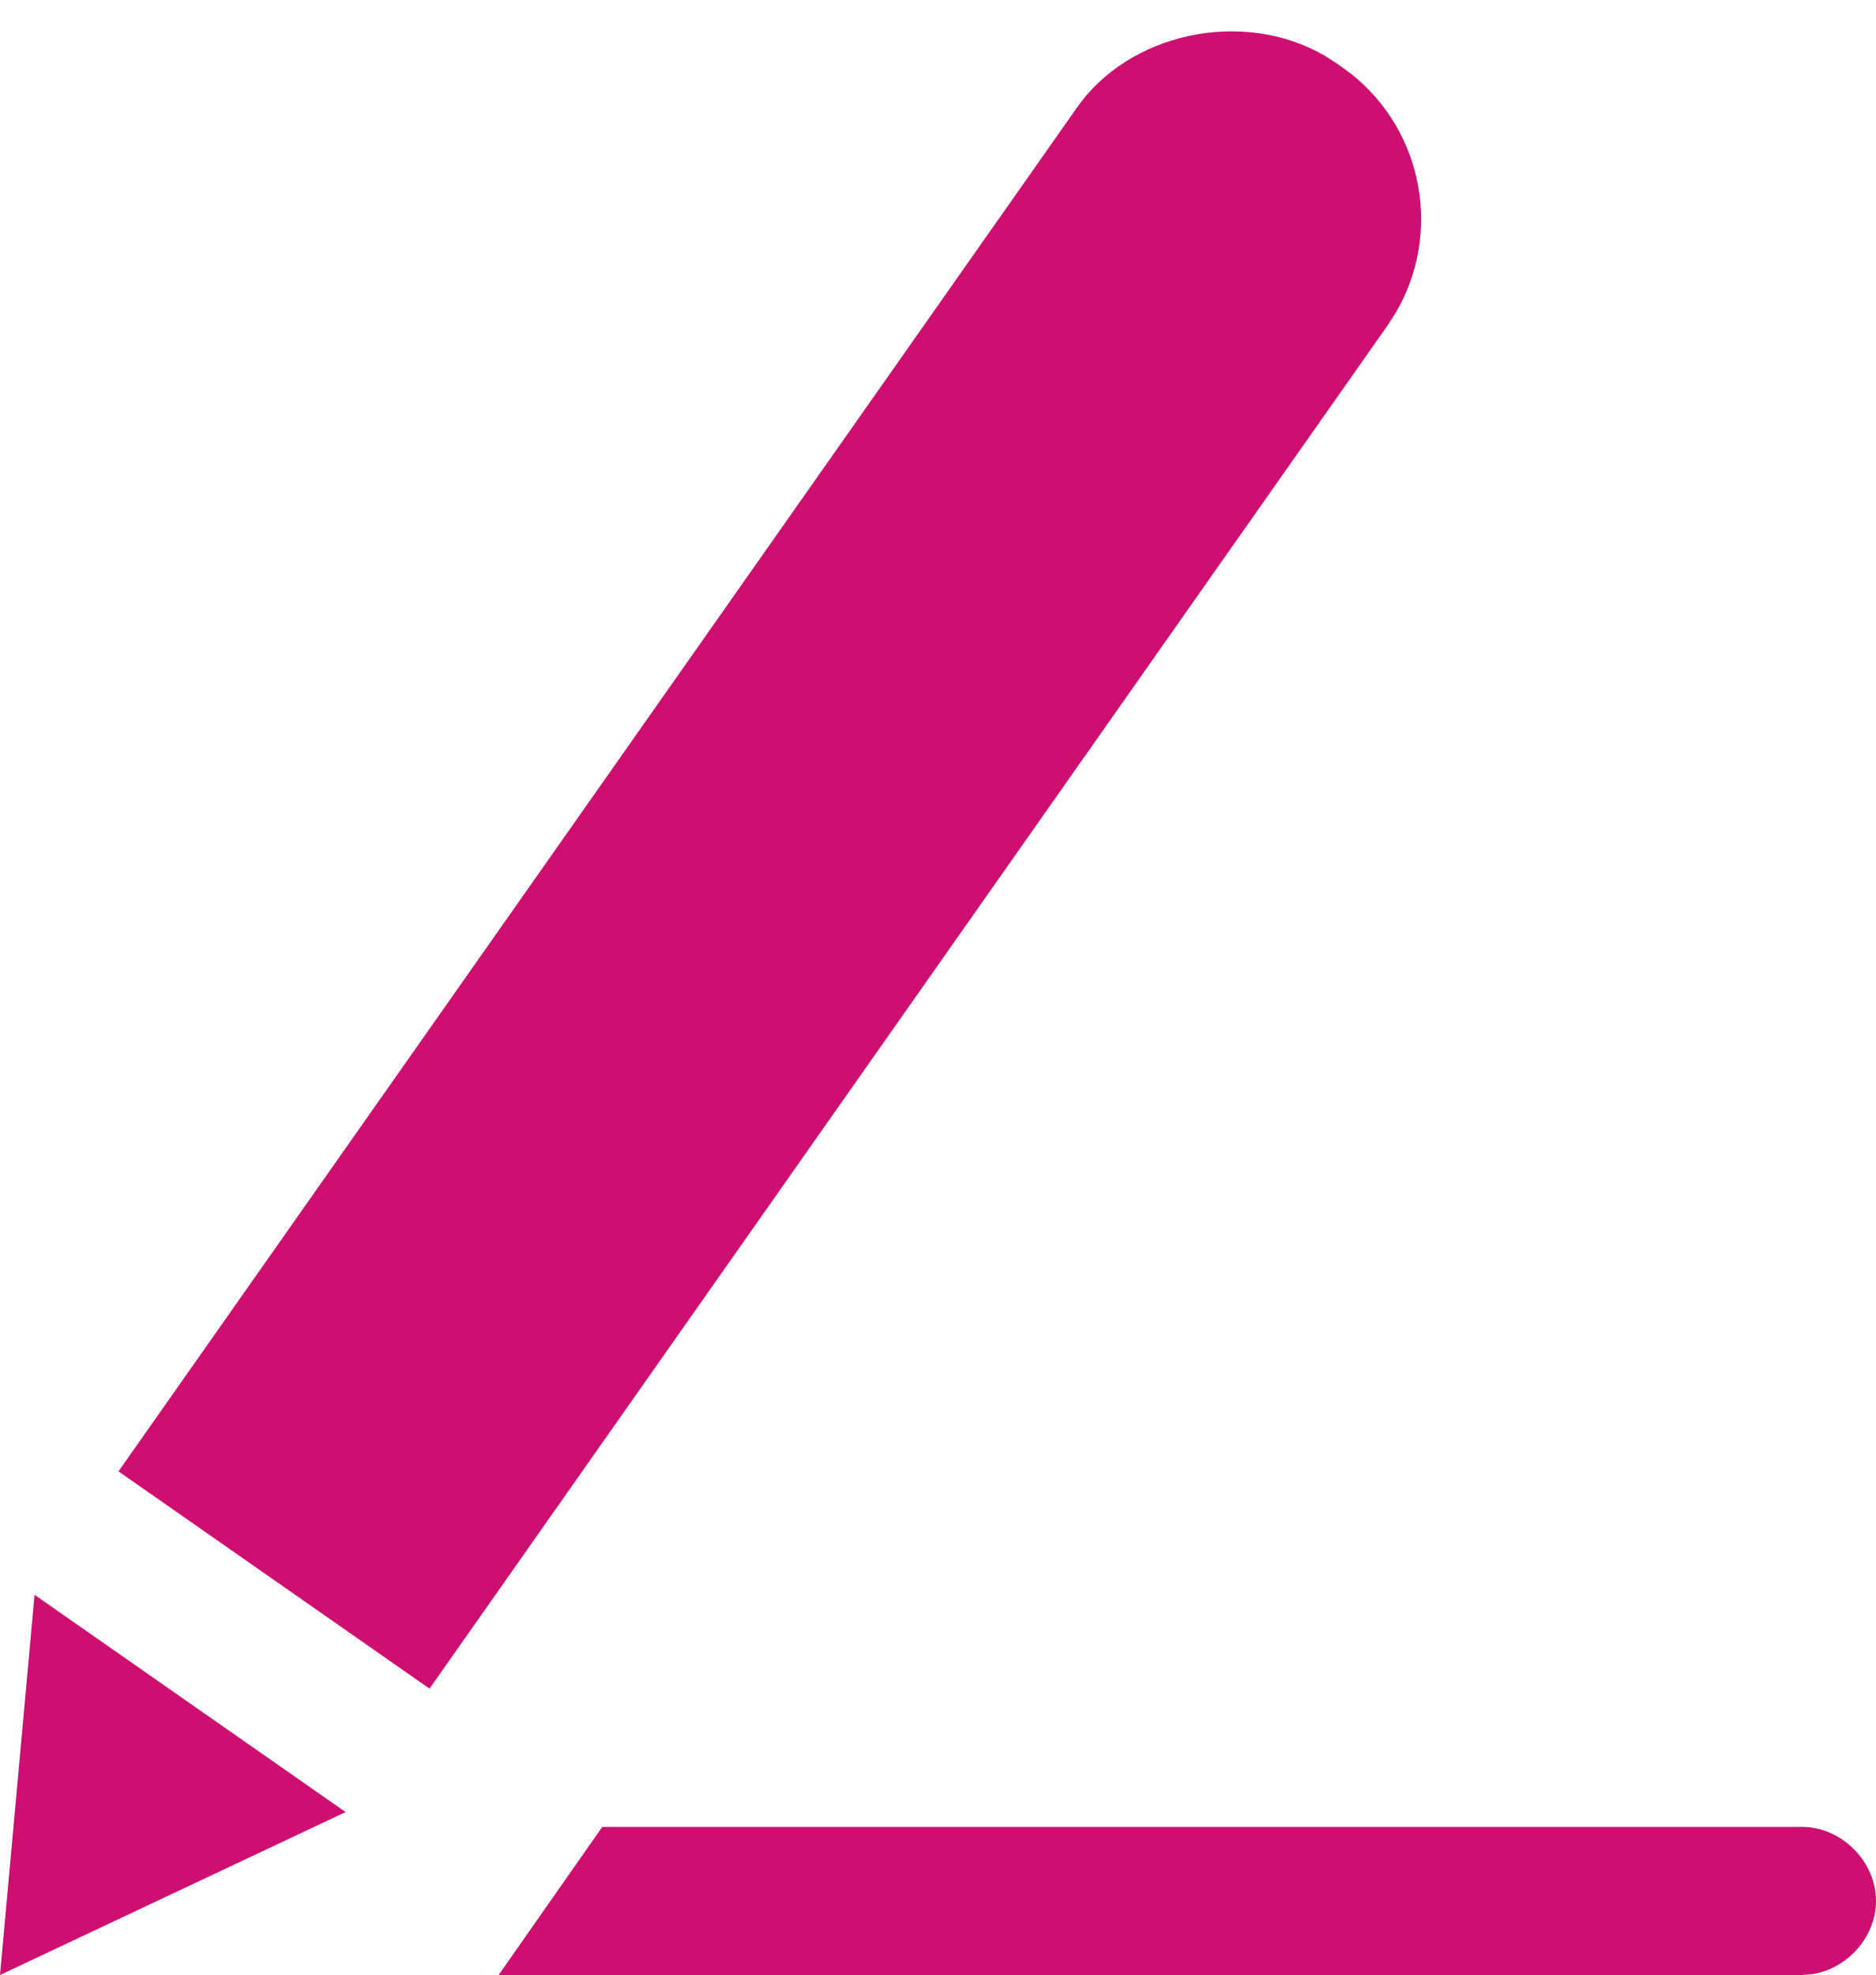
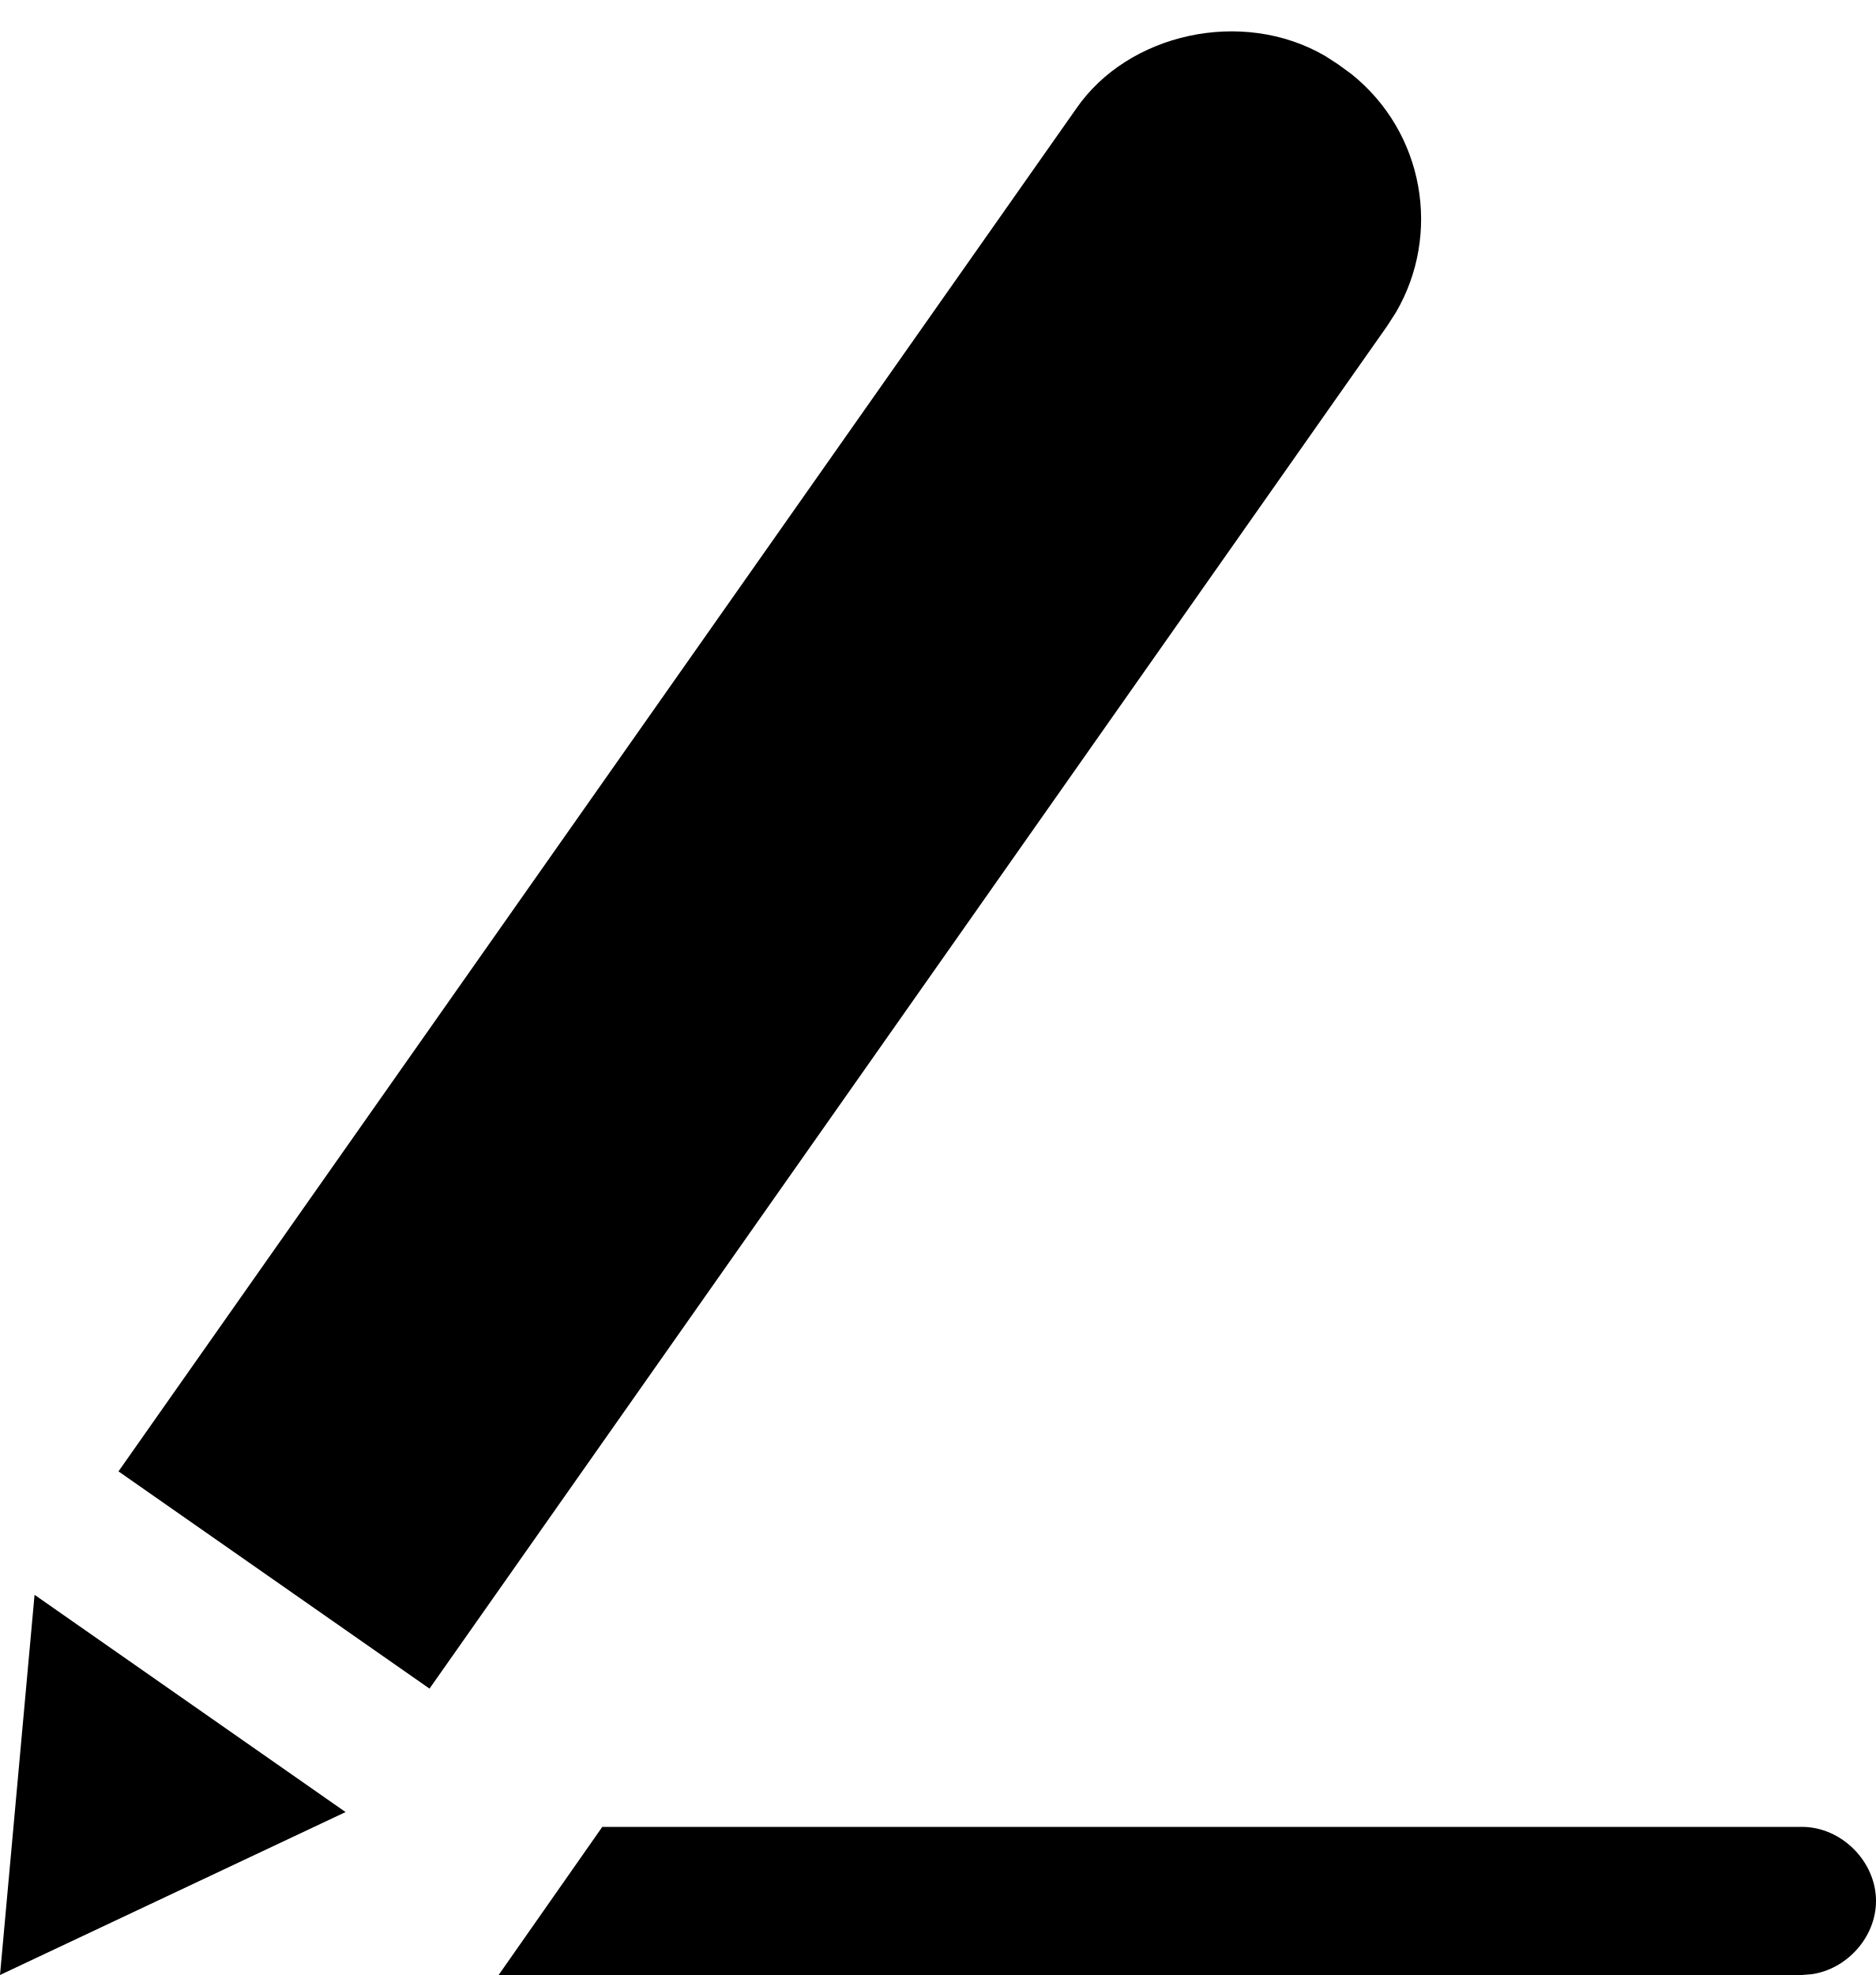
<svg xmlns="http://www.w3.org/2000/svg" width="19" height="20" viewBox="0 0 19 20" fill="none">
-   <path fill-rule="evenodd" clip-rule="evenodd" d="M18.25 18.5C18.65 18.5 19 18.85 19 19.25C19 19.616 18.706 19.941 18.349 19.992L18.25 20H5.05L6.1 18.5H18.25ZM0.35 16.15L3.5 18.35L0 20L0.35 16.15ZM10.9 1.1C11.422 0.34 12.577 0.076 13.42 0.566L13.55 0.65L13.686 0.749C14.425 1.34 14.6 2.372 14.138 3.163L14.05 3.3L4.35 17.1L1.2 14.9L10.9 1.1Z" fill="#CE0E71" />
+   <path fill-rule="evenodd" clip-rule="evenodd" d="M18.25 18.5C18.65 18.5 19 18.85 19 19.25C19 19.616 18.706 19.941 18.349 19.992L18.25 20H5.05L6.1 18.5H18.25ZM0.35 16.15L3.5 18.35L0 20L0.35 16.15ZM10.9 1.1C11.422 0.34 12.577 0.076 13.42 0.566L13.55 0.65L13.686 0.749C14.425 1.34 14.6 2.372 14.138 3.163L14.05 3.3L4.35 17.1L1.2 14.9L10.9 1.1Z" fill="currentColor" />
</svg>
